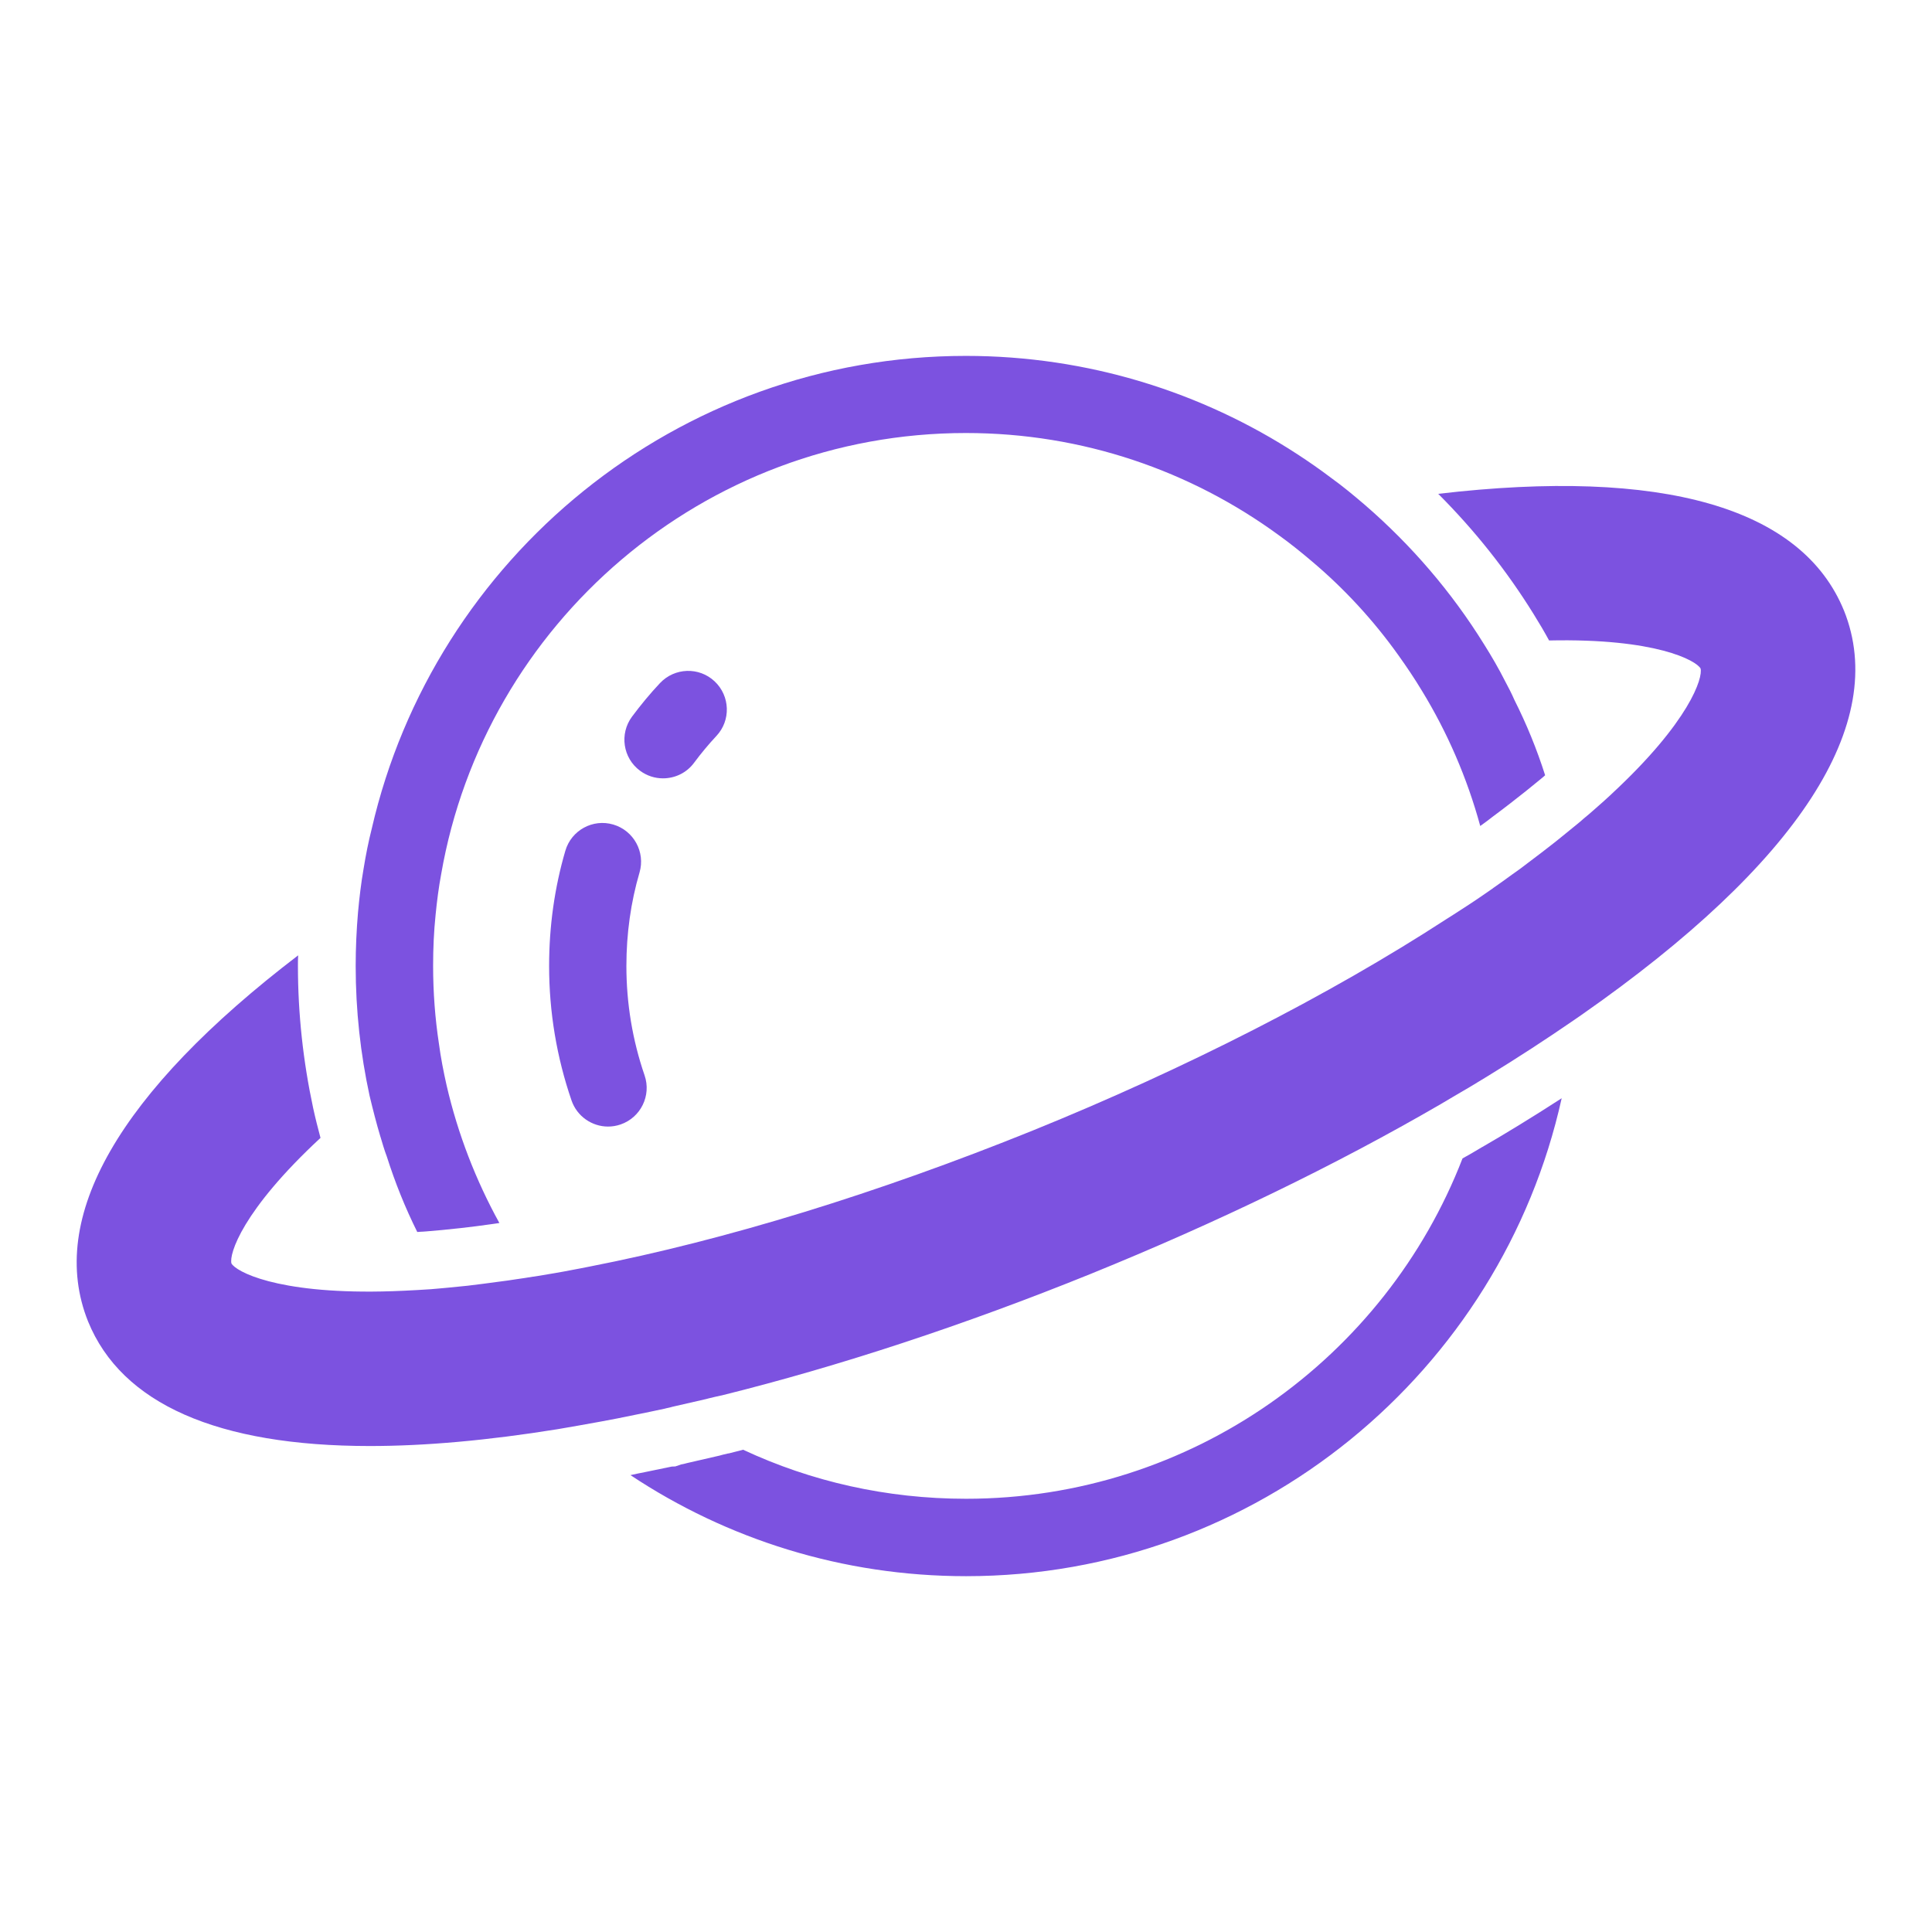
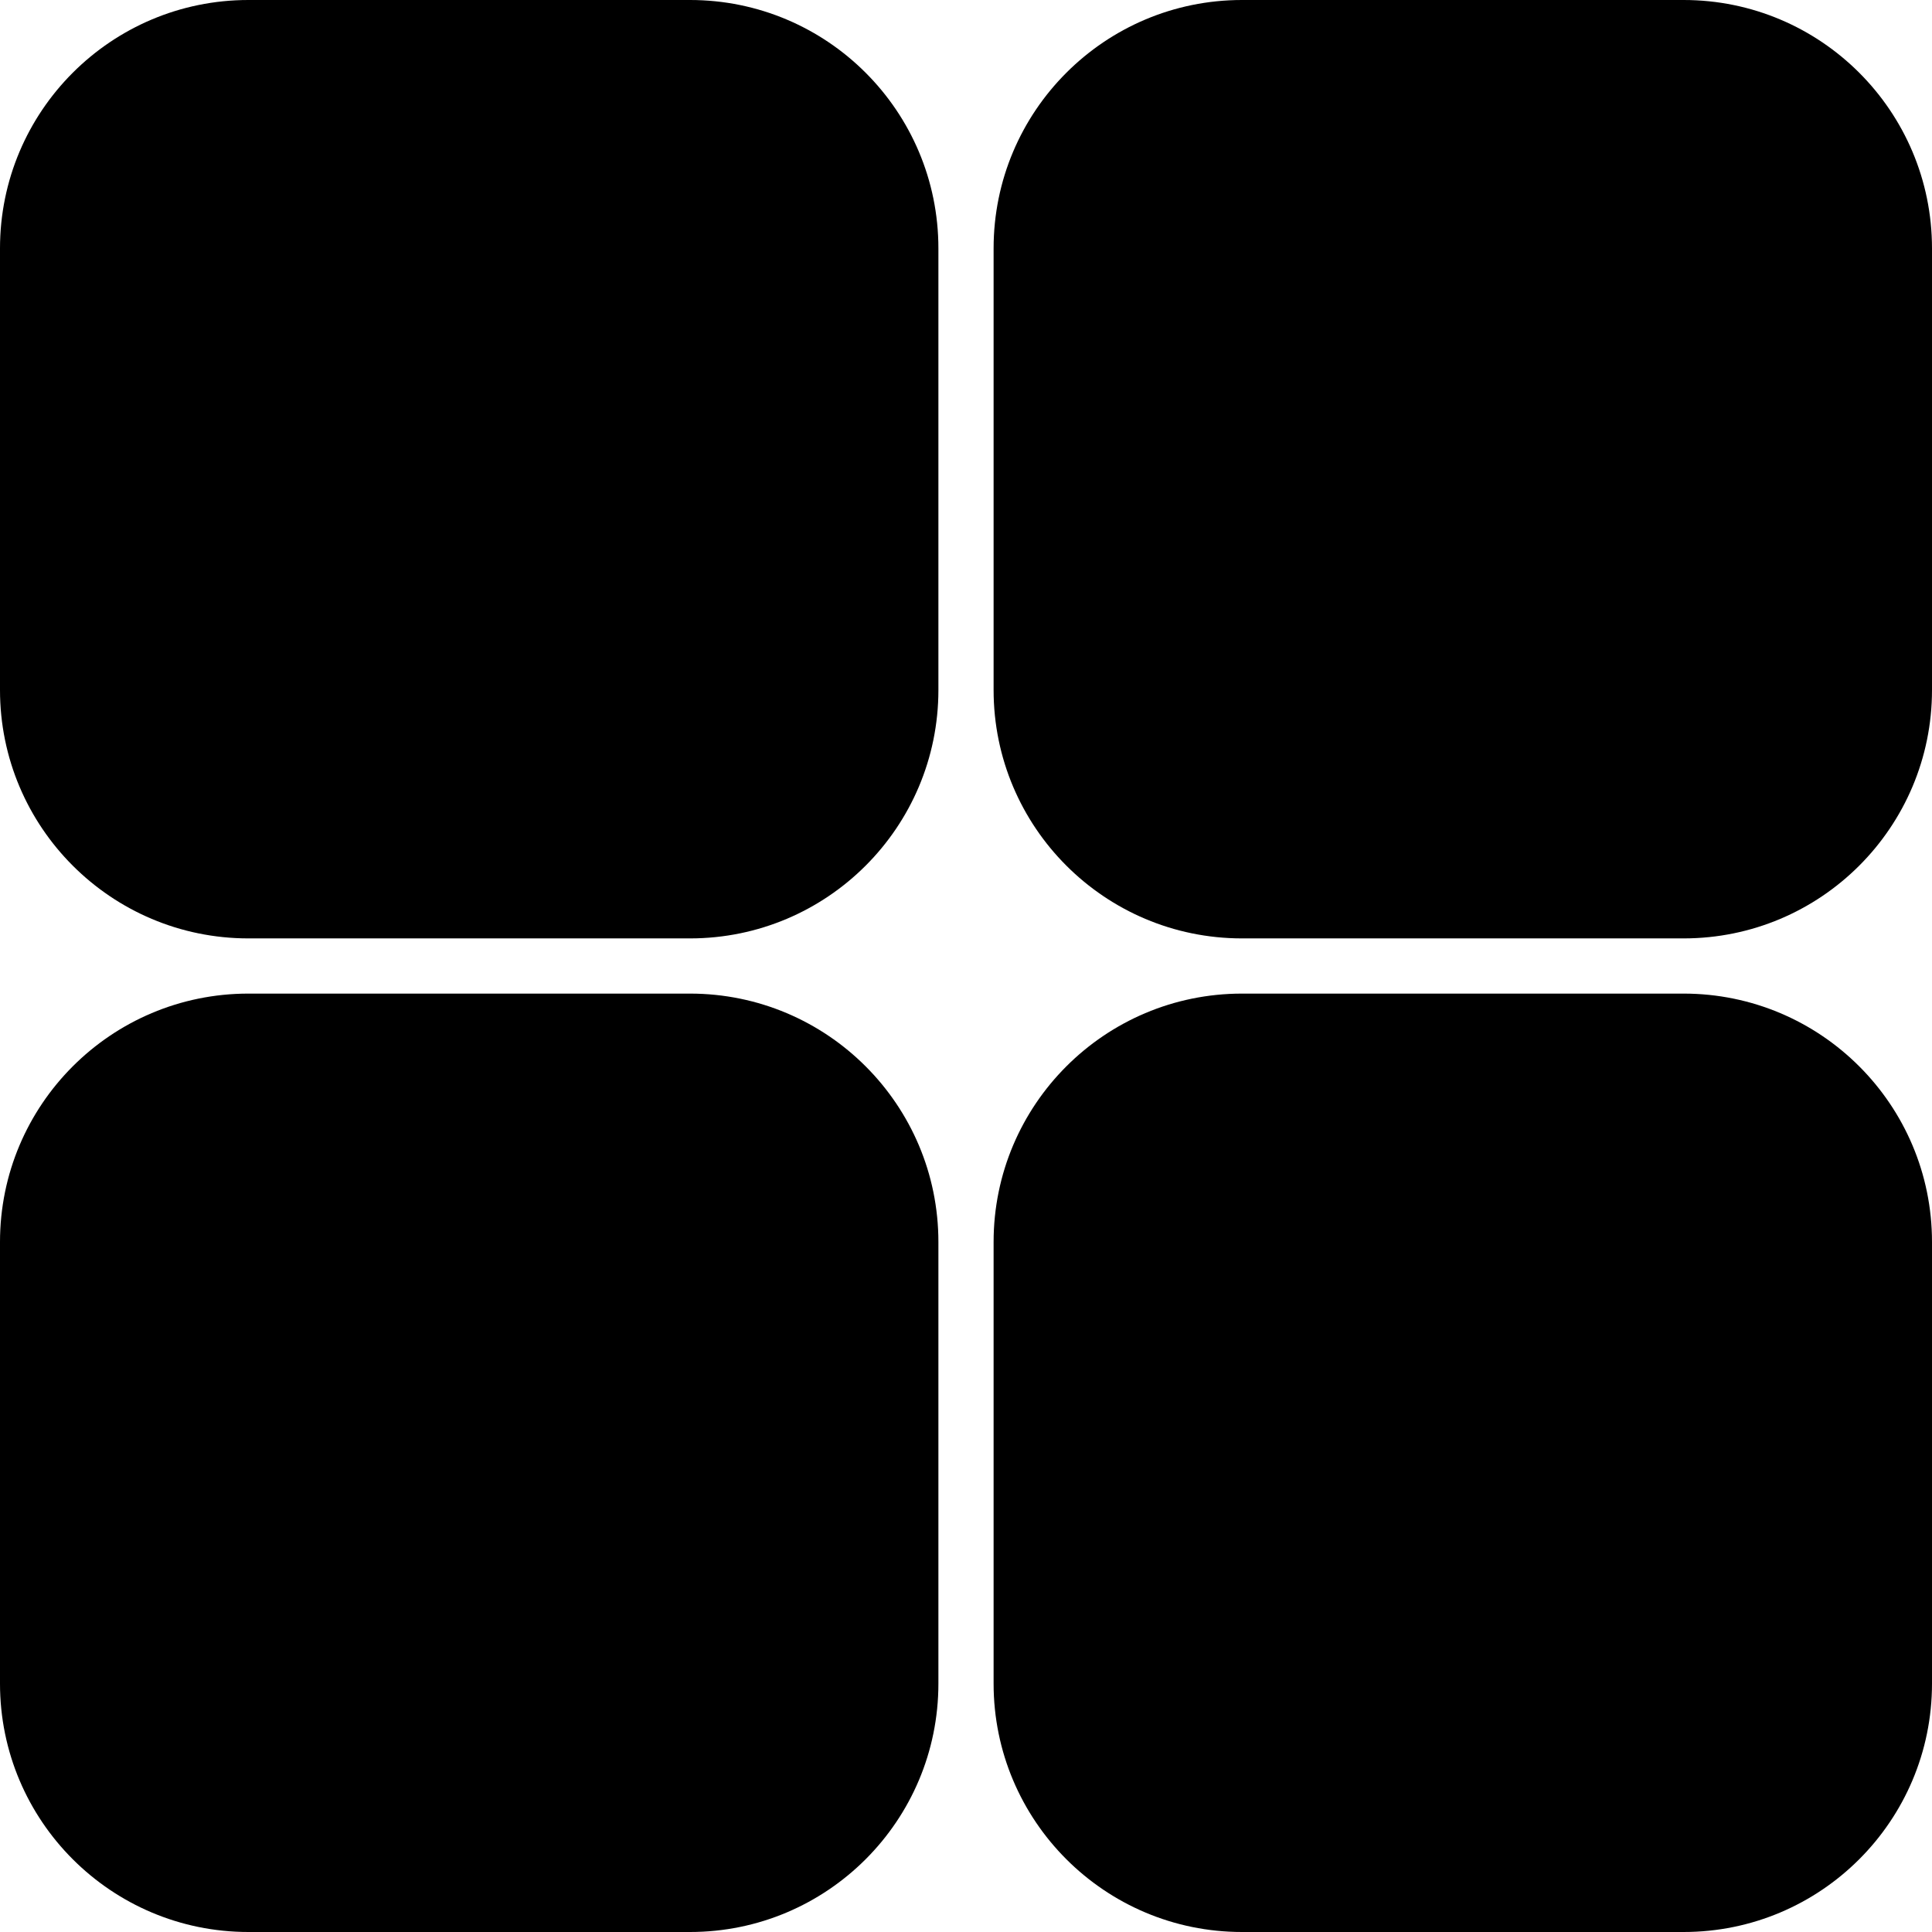
- <svg xmlns="http://www.w3.org/2000/svg" version="1.1" viewBox="-5 -10 100 100" id="svg6" width="100" height="100">
-   <defs id="defs6" />
-   <path d="m 71.72,49.369 -0.629,0.371 c -0.129,0.07 -0.262,0.148 -0.391,0.219 -3.988,10.309 -14.008,17.617 -25.699,17.617 -4.121,0 -8.031,-0.898 -11.539,-2.539 -0.129,0.039 -0.262,0.07 -0.391,0.102 l -0.352,0.09 h -0.027 l -0.25,0.059 -0.078,0.02 -0.109,0.031 c -0.559,0.129 -1.129,0.262 -1.699,0.391 -0.102,0.031 -0.199,0.051 -0.301,0.07 l -0.301,0.102 -0.184,0.008 c -0.27,0.059 -1.309,0.27 -1.309,0.27 -0.289,0.059 -0.559,0.109 -0.828,0.172 4.981,3.309 10.961,5.231 17.371,5.231 15.059,0 27.699,-10.602 30.828,-24.738 -0.75,0.488 -1.52,0.969 -2.289,1.441 -0.594,0.363 -1.203,0.727 -1.824,1.086 z" id="path1" style="fill:#7c52e0;fill-opacity:1" />
-   <path d="m 30.927,29.478 c 0.363,-0.488 0.75,-0.953 1.152,-1.383 0.758,-0.805 0.715,-2.07 -0.09,-2.828 -0.805,-0.758 -2.07,-0.715 -2.828,0.09 -0.508,0.539 -0.992,1.125 -1.449,1.738 -0.656,0.887 -0.473,2.141 0.414,2.797 0.359,0.266 0.773,0.395 1.188,0.395 0.617,0 1.223,-0.277 1.613,-0.809 z" id="path2" style="fill:#7c52e0;fill-opacity:1" />
-   <path d="m 26.743,32.678 c -1.059,-0.312 -2.172,0.297 -2.481,1.359 -0.559,1.906 -0.84,3.914 -0.84,5.961 0,2.379 0.391,4.723 1.16,6.961 0.285,0.828 1.062,1.352 1.891,1.352 0.215,0 0.434,-0.035 0.648,-0.109 1.043,-0.359 1.602,-1.496 1.242,-2.543 -0.625,-1.82 -0.941,-3.723 -0.941,-5.66 0,-1.668 0.227,-3.297 0.68,-4.84 0.309,-1.059 -0.301,-2.168 -1.359,-2.481 z" id="path3" style="fill:#7c52e0;fill-opacity:1" />
-   <path d="m 14.692,48.838 c 0.102,0.34 0.199,0.68 0.328,1.02 0.43,1.352 0.949,2.648 1.578,3.91 0.102,-0.012 0.211,-0.012 0.32,-0.02 l 0.16,-0.012 0.801,-0.07 c 0.371,-0.039 0.672,-0.07 0.98,-0.102 0.512,-0.059 1.02,-0.121 1.559,-0.199 l 0.219,-0.031 c 0.07,-0.012 0.141,-0.02 0.211,-0.031 -1.219,-2.211 -2.148,-4.602 -2.731,-7.121 -0.16,-0.711 -0.301,-1.43 -0.398,-2.16 -0.199,-1.309 -0.301,-2.66 -0.301,-4.031 0,-0.898 0.039,-1.781 0.129,-2.648 0.07,-0.711 0.16,-1.41 0.289,-2.102 2.25,-12.949 13.57,-22.828 27.16,-22.828 6.051,0 11.648,1.961 16.211,5.301 0.57,0.41 1.129,0.859 1.672,1.32 1.691,1.422 3.211,3.07 4.5,4.879 0.43,0.602 0.84,1.211 1.219,1.84 1.32,2.16 2.34,4.512 3.019,7 0.238,-0.172 0.43,-0.309 0.629,-0.469 0.648,-0.48 1.211,-0.922 1.738,-1.34 0.281,-0.23 0.5,-0.41 0.711,-0.578 0.102,-0.078 0.191,-0.16 0.281,-0.238 -0.43,-1.352 -0.961,-2.648 -1.59,-3.898 -0.141,-0.328 -0.309,-0.648 -0.48,-0.969 -0.328,-0.648 -0.699,-1.289 -1.09,-1.91 -1.68,-2.711 -3.769,-5.141 -6.172,-7.219 -0.57,-0.488 -1.148,-0.969 -1.762,-1.41 -0.559,-0.422 -1.141,-0.828 -1.73,-1.211 -4.941,-3.219 -10.852,-5.09 -17.16,-5.09 -14.961,0 -27.531,10.469 -30.75,24.469 -0.172,0.68 -0.309,1.371 -0.422,2.07 -0.129,0.738 -0.219,1.5 -0.289,2.262 -0.078,0.91 -0.121,1.84 -0.121,2.781 0,2.301 0.25,4.551 0.719,6.711 0.172,0.715 0.352,1.426 0.562,2.125 z" id="path4" style="fill:#7c52e0;fill-opacity:1" />
-   <path d="m 90.442,21.6 c -2.18,-5.34 -9.41,-7.398 -21,-6.039 1.891,1.891 3.539,3.969 4.93,6.211 0.289,0.461 0.559,0.922 0.809,1.379 5.539,-0.121 7.609,1.039 7.84,1.449 0.129,0.469 -0.551,2.731 -4.59,6.481 -0.02,0.02 -0.031,0.031 -0.039,0.039 -0.262,0.238 -0.52,0.48 -0.801,0.719 -0.199,0.18 -0.41,0.359 -0.629,0.539 -0.109,0.102 -0.219,0.191 -0.34,0.289 -0.238,0.199 -0.5,0.41 -0.762,0.621 -0.129,0.102 -0.262,0.211 -0.398,0.32 -0.43,0.34 -0.891,0.691 -1.371,1.051 -0.27,0.211 -0.539,0.41 -0.828,0.609 -0.32,0.23 -0.641,0.469 -0.98,0.699 0,0.012 -0.012,0.012 -0.012,0.012 -0.27,0.191 -0.551,0.379 -0.828,0.57 -0.281,0.191 -0.559,0.371 -0.852,0.559 -0.25,0.16 -0.5,0.328 -0.762,0.488 -6,3.898 -13.48,7.719 -21.379,10.922 -8.012,3.238 -15.871,5.66 -22.93,7.039 -0.301,0.059 -0.602,0.121 -0.891,0.172 -0.609,0.121 -1.219,0.219 -1.82,0.32 -0.07,0.012 -0.129,0.02 -0.199,0.031 h -0.02 c -0.289,0.051 -0.57,0.09 -0.84,0.129 -0.309,0.051 -0.609,0.09 -0.91,0.129 -0.57,0.078 -1.109,0.148 -1.641,0.211 -0.352,0.039 -0.691,0.07 -1.02,0.102 -0.301,0.031 -0.59,0.051 -0.879,0.078 -0.48,0.031 -0.93,0.059 -1.371,0.078 -0.398,0.02 -0.781,0.031 -1.148,0.039 -5.512,0.109 -7.57,-1.039 -7.801,-1.449 -0.129,-0.48 0.551,-2.738 4.609,-6.5 -0.129,-0.488 -0.262,-1 -0.379,-1.539 -0.52,-2.422 -0.789,-4.891 -0.789,-7.359 0,-0.18 0,-0.371 0.012,-0.551 -9.273,7.082 -13.023,13.59 -10.875,18.949 1.738,4.269 6.719,6.449 14.59,6.449 2.859,0 6.102,-0.289 9.711,-0.871 0.172,-0.031 0.34,-0.059 0.52,-0.09 0.172,-0.031 0.352,-0.059 0.52,-0.09 l 1.219,-0.219 c 0.57,-0.102 1.148,-0.219 1.73,-0.34 0.531,-0.109 1.051,-0.211 1.578,-0.328 0.012,0 0.031,-0.012 0.039,-0.012 0.051,-0.012 0.09,-0.02 0.141,-0.031 0.07,-0.012 0.129,-0.031 0.199,-0.051 0.578,-0.129 1.16,-0.262 1.738,-0.398 0.051,-0.012 0.102,-0.031 0.148,-0.039 0.211,-0.051 0.422,-0.102 0.641,-0.148 h 0.012 c 6.09,-1.512 12.559,-3.641 19.102,-6.289 6.551,-2.66 12.68,-5.629 18.109,-8.781 0.219,-0.129 0.441,-0.262 0.66,-0.391 0.59,-0.34 1.18,-0.691 1.762,-1.051 1.57,-0.961 3.059,-1.93 4.481,-2.91 0.129,-0.09 0.262,-0.18 0.391,-0.27 11.242,-7.848 15.941,-15.09 13.594,-20.938 z" id="path5" style="fill:#7c52e0;fill-opacity:1" />
+ <svg xmlns="http://www.w3.org/2000/svg" width="100" height="100" viewBox="0 0 70 70" fill="currentColor">
+   <rect x="0" y="0" width="34" height="34" rx="9" />
+   <rect x="36" y="0" width="34" height="34" rx="9" />
+   <rect x="0" y="36" width="34" height="34" rx="9" />
+   <rect x="36" y="36" width="34" height="34" rx="9" />
</svg>
